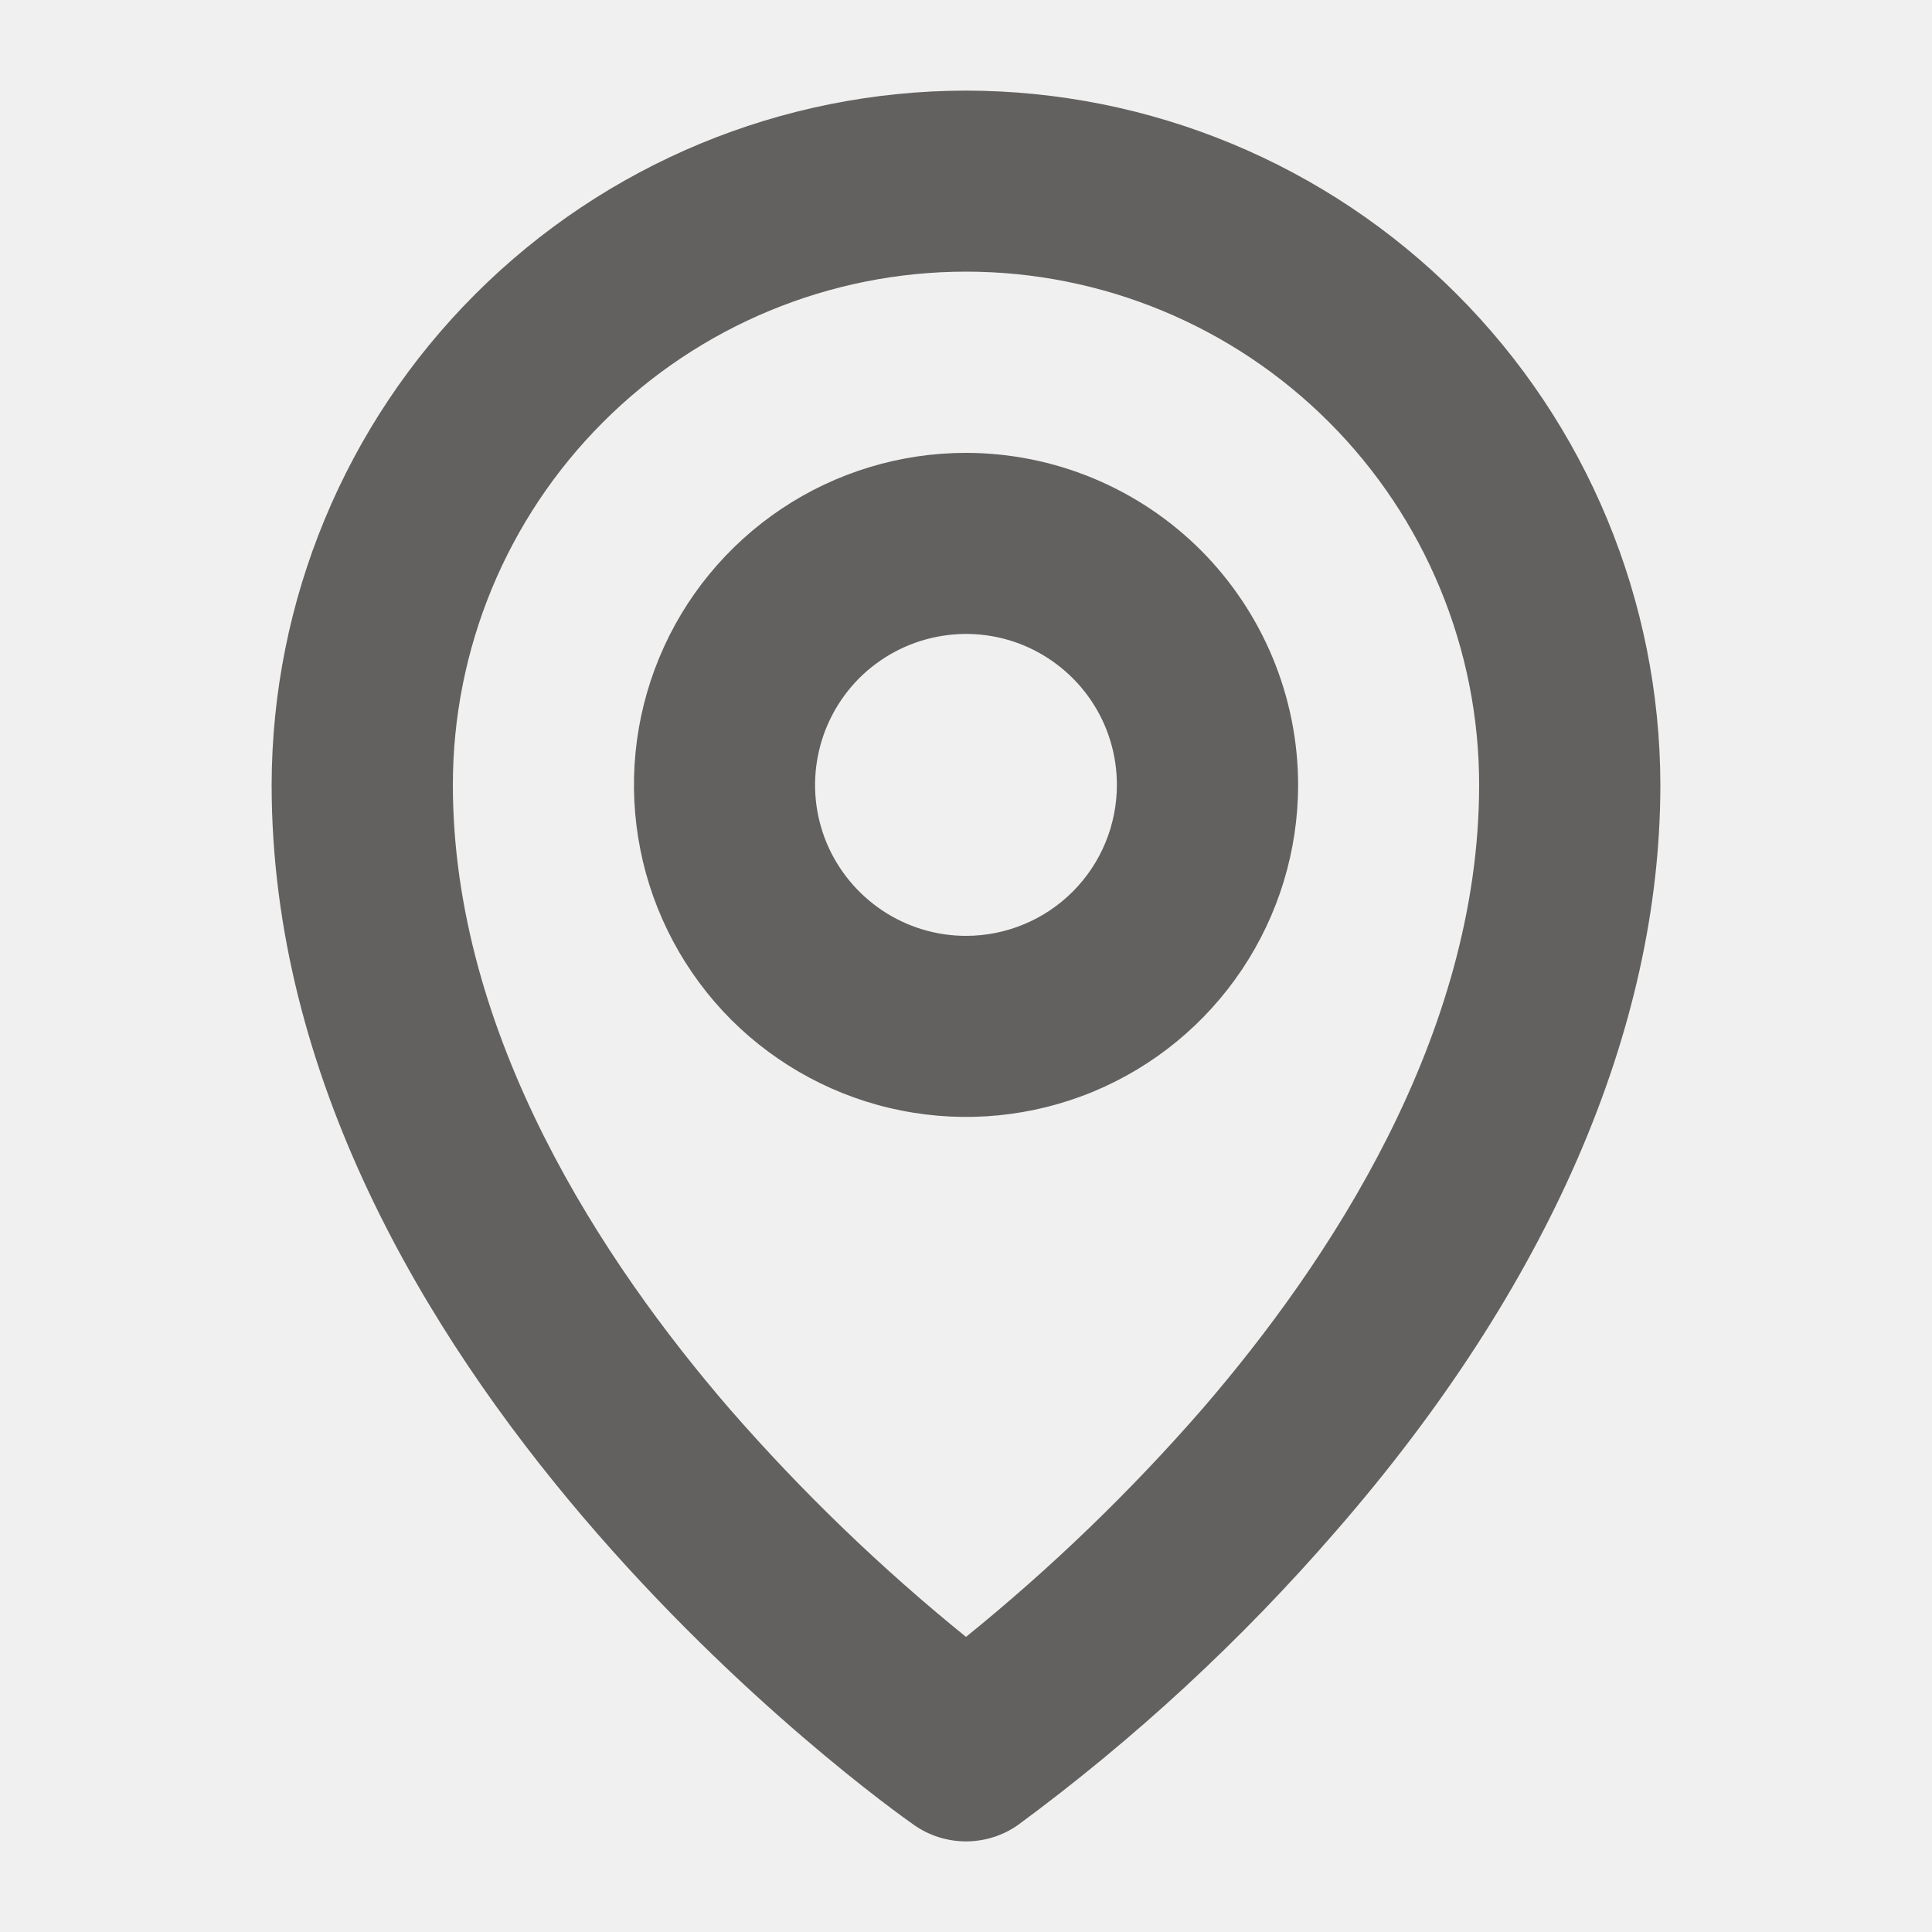
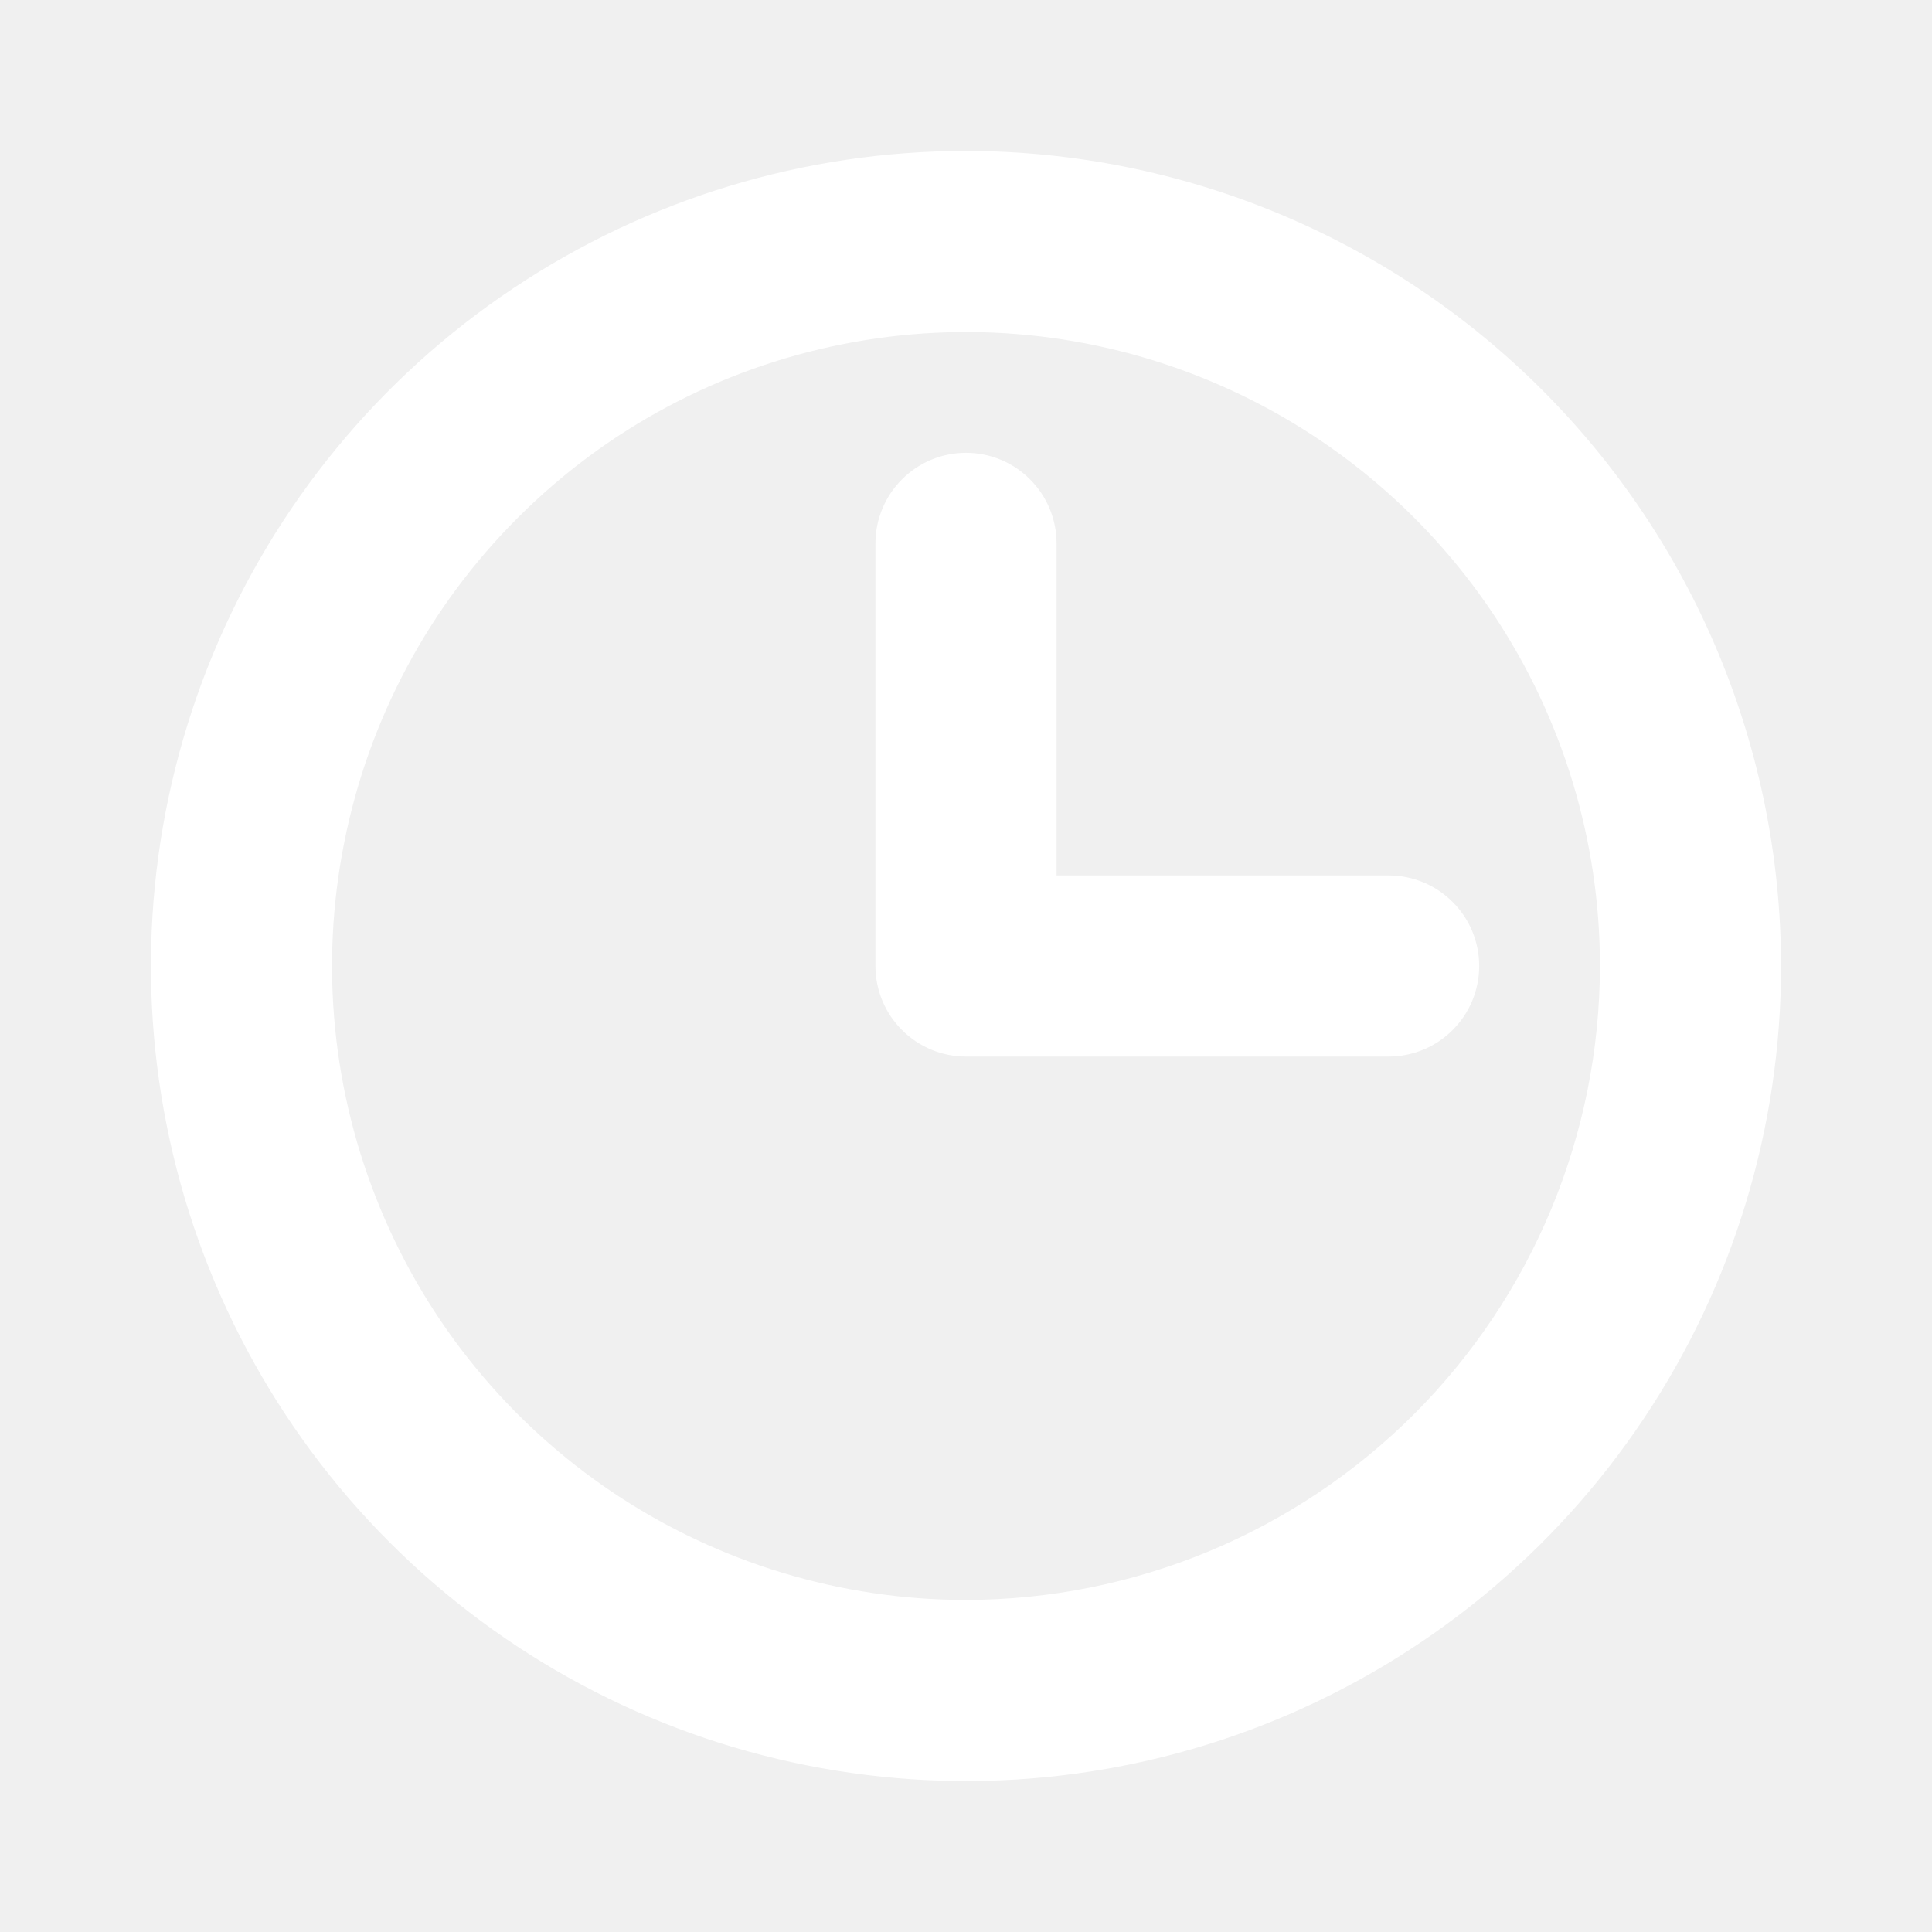
- <svg xmlns="http://www.w3.org/2000/svg" preserveAspectRatio="none" overflow="visible" style="display: block;" width="20" height="20" viewBox="0 0 20 20" fill="none">
+ <svg xmlns="http://www.w3.org/2000/svg" preserveAspectRatio="none" overflow="visible" style="display: block;" width="16" height="16" viewBox="0 0 16 16" fill="none">
  <g id="Frame">
-     <path id="Vector" d="M10 4.688C9.32 4.688 8.656 4.889 8.09 5.267C7.525 5.645 7.084 6.181 6.824 6.81C6.564 7.438 6.496 8.129 6.629 8.796C6.761 9.462 7.089 10.075 7.569 10.556C8.05 11.036 8.663 11.364 9.329 11.496C9.996 11.629 10.687 11.561 11.316 11.301C11.944 11.041 12.48 10.6 12.858 10.035C13.236 9.469 13.438 8.805 13.438 8.125C13.437 7.214 13.074 6.34 12.43 5.695C11.785 5.051 10.911 4.689 10 4.688ZM10 9.688C9.691 9.688 9.389 9.596 9.132 9.424C8.875 9.252 8.675 9.008 8.556 8.723C8.438 8.437 8.407 8.123 8.468 7.82C8.528 7.517 8.677 7.239 8.895 7.02C9.114 6.802 9.392 6.653 9.695 6.593C9.998 6.532 10.312 6.563 10.598 6.681C10.883 6.8 11.127 7 11.299 7.257C11.471 7.514 11.562 7.816 11.562 8.125C11.562 8.539 11.398 8.937 11.105 9.23C10.812 9.523 10.414 9.688 10 9.688ZM10 0.938C8.094 0.94 6.267 1.697 4.92 3.045C3.572 4.392 2.815 6.219 2.812 8.125C2.812 14.169 9.191 18.703 9.463 18.893C9.62 19.003 9.808 19.062 10 19.062C10.192 19.062 10.38 19.003 10.537 18.893C11.745 18.003 12.851 16.981 13.833 15.846C16.027 13.326 17.188 10.654 17.188 8.125C17.185 6.219 16.427 4.392 15.08 3.045C13.733 1.697 11.906 0.94 10 0.938ZM12.445 14.587C11.7 15.442 10.882 16.231 10 16.945C9.118 16.231 8.3 15.442 7.555 14.587C6.25 13.076 4.688 10.727 4.688 8.125C4.688 6.716 5.247 5.365 6.244 4.369C7.24 3.372 8.591 2.812 10 2.812C11.409 2.812 12.76 3.372 13.757 4.369C14.753 5.365 15.312 6.716 15.312 8.125C15.312 10.727 13.75 13.076 12.445 14.587Z" fill="#62615F" />
+     <path id="Vector" d="M8 1.25C6.665 1.25 5.36 1.646 4.25 2.388C3.14 3.129 2.275 4.183 1.764 5.417C1.253 6.65 1.119 8.007 1.38 9.317C1.64 10.626 2.283 11.829 3.227 12.773C4.171 13.717 5.374 14.36 6.683 14.62C7.993 14.881 9.35 14.747 10.583 14.236C11.816 13.725 12.871 12.86 13.612 11.75C14.354 10.64 14.75 9.335 14.75 8C14.748 6.21 14.036 4.495 12.771 3.229C11.505 1.964 9.79 1.252 8 1.25ZM8 13.25C6.962 13.25 5.947 12.942 5.083 12.365C4.22 11.788 3.547 10.968 3.15 10.009C2.752 9.05 2.648 7.994 2.851 6.976C3.053 5.957 3.553 5.022 4.288 4.288C5.022 3.553 5.957 3.053 6.976 2.851C7.994 2.648 9.05 2.752 10.009 3.15C10.968 3.547 11.788 4.22 12.365 5.083C12.942 5.947 13.25 6.962 13.25 8C13.248 9.392 12.695 10.726 11.711 11.711C10.726 12.695 9.392 13.248 8 13.25ZM12.25 8C12.25 8.199 12.171 8.39 12.03 8.53C11.89 8.671 11.699 8.75 11.5 8.75H8C7.801 8.75 7.61 8.671 7.47 8.53C7.329 8.39 7.25 8.199 7.25 8V4.5C7.25 4.301 7.329 4.11 7.47 3.97C7.61 3.829 7.801 3.75 8 3.75C8.199 3.75 8.39 3.829 8.53 3.97C8.671 4.11 8.75 4.301 8.75 4.5V7.25H11.5C11.699 7.25 11.89 7.329 12.03 7.47C12.171 7.61 12.25 7.801 12.25 8Z" fill="white" />
  </g>
</svg>
